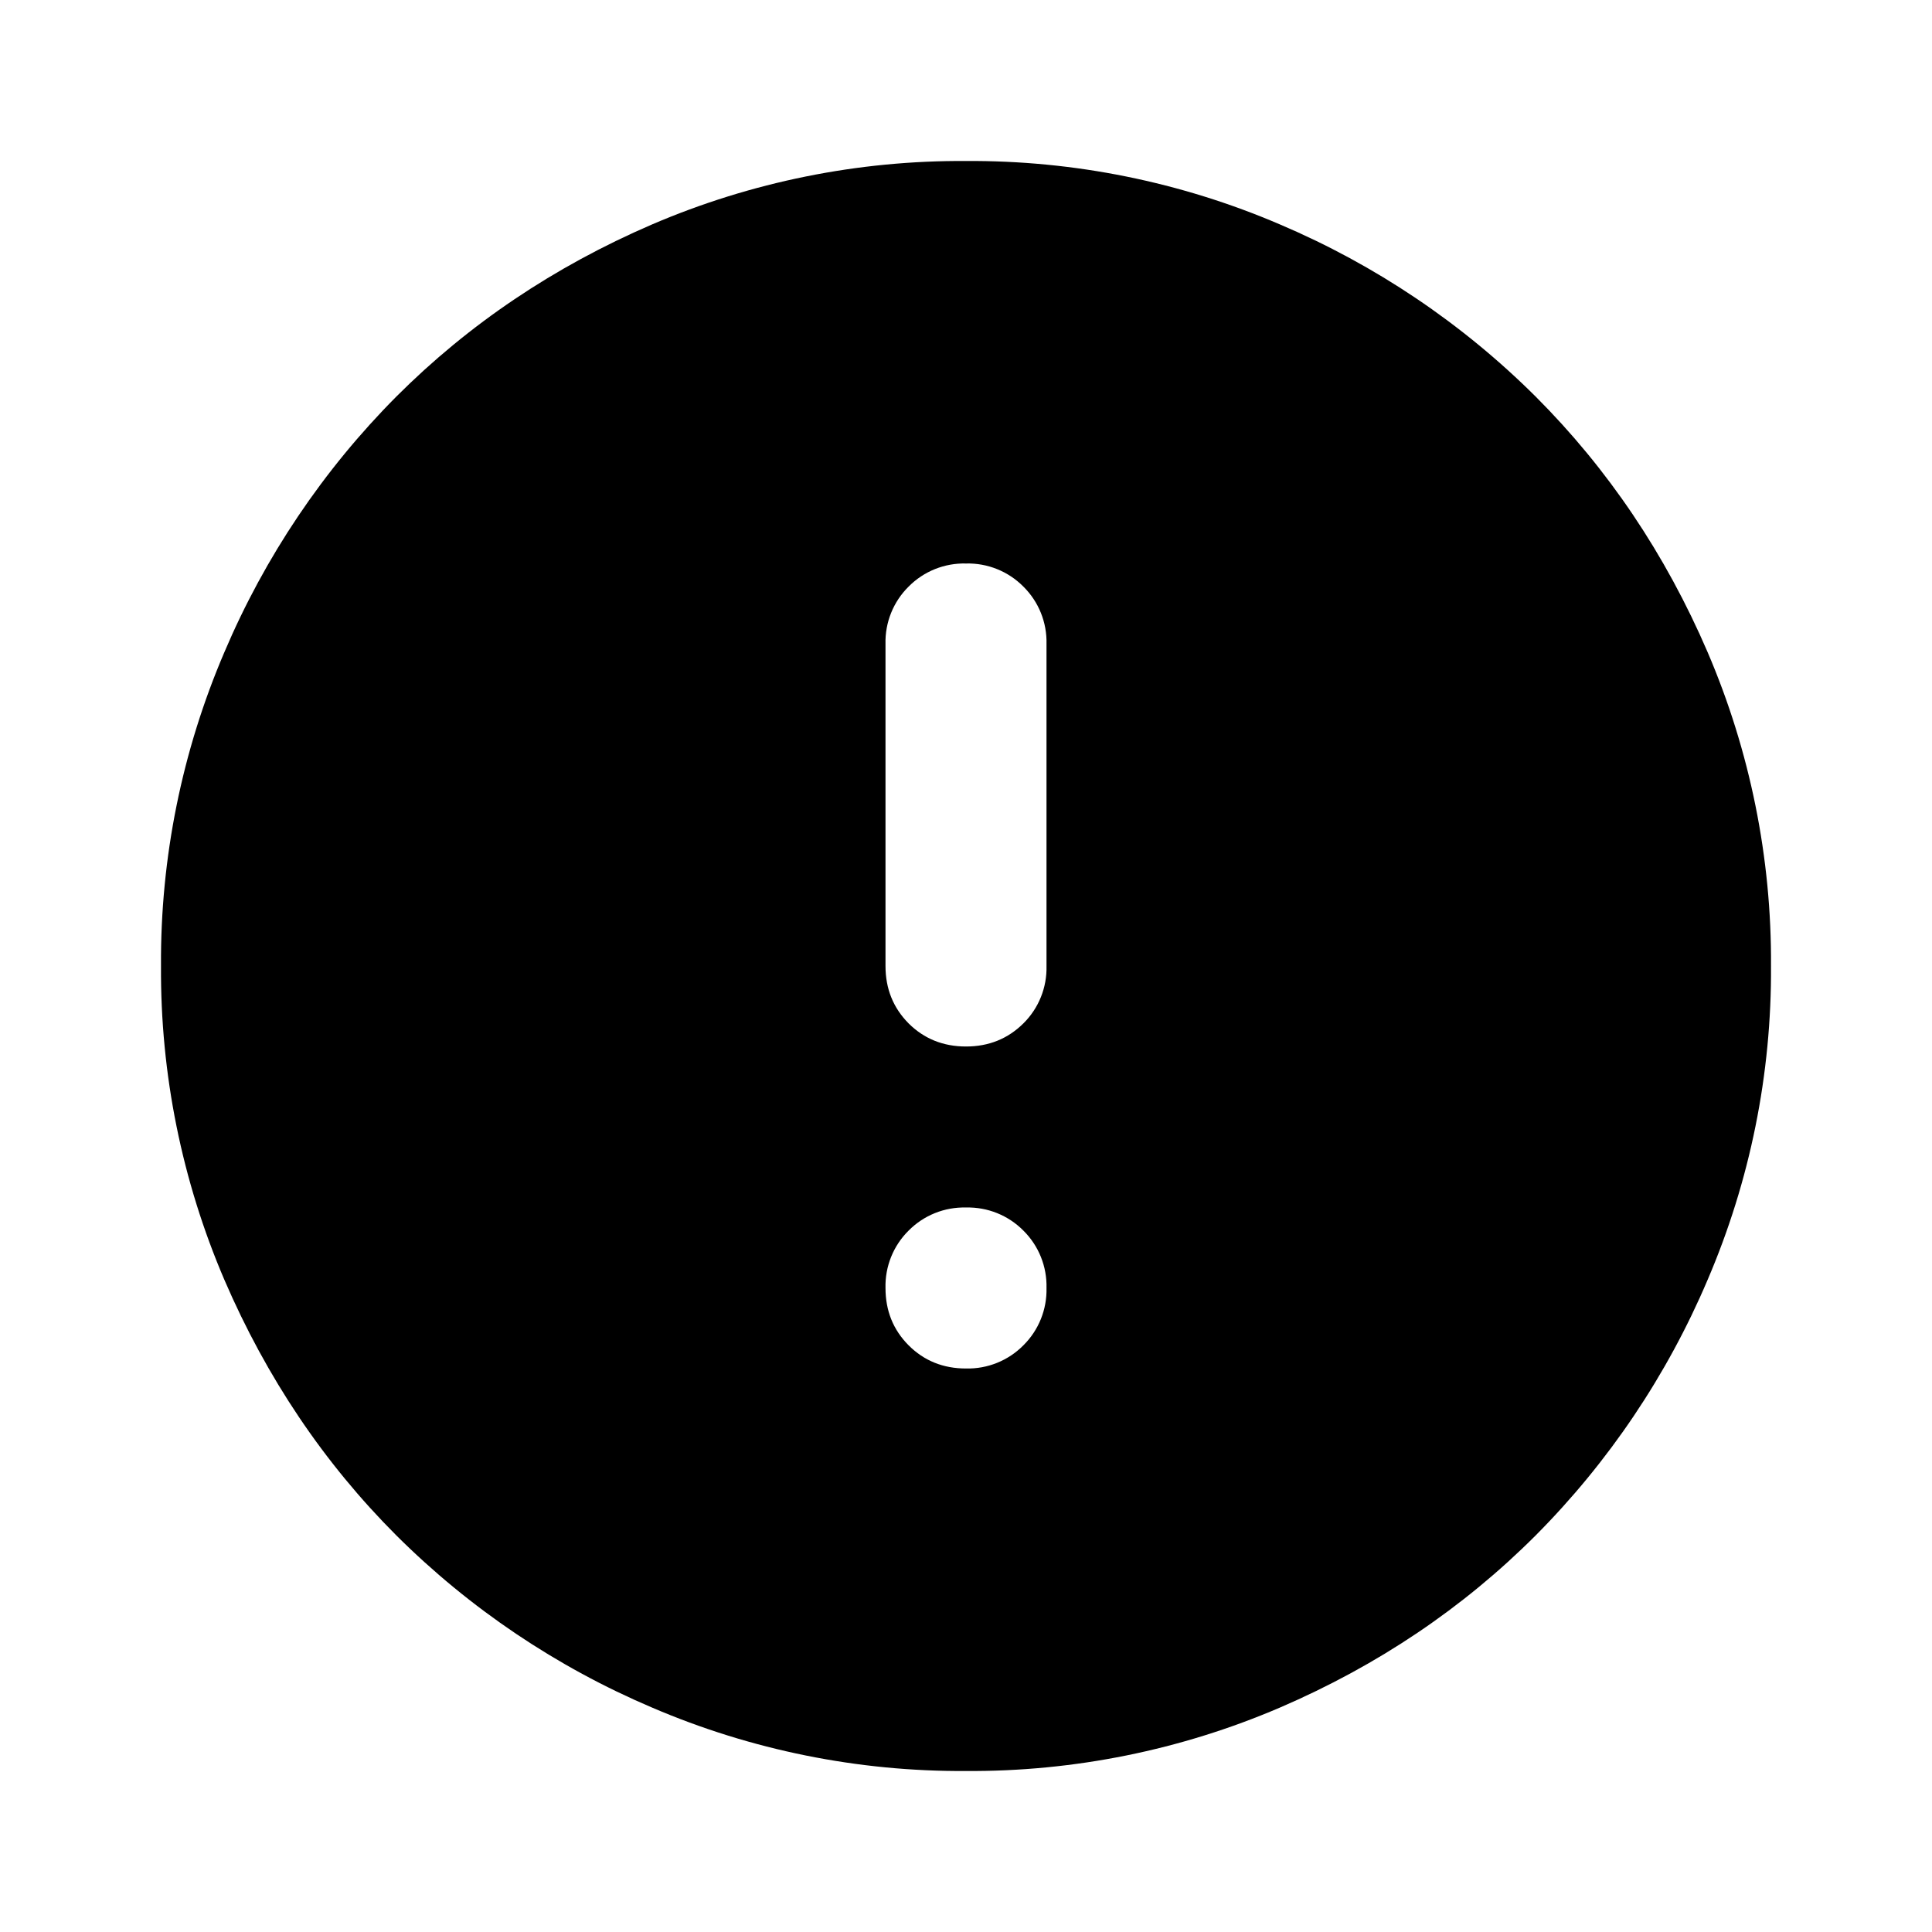
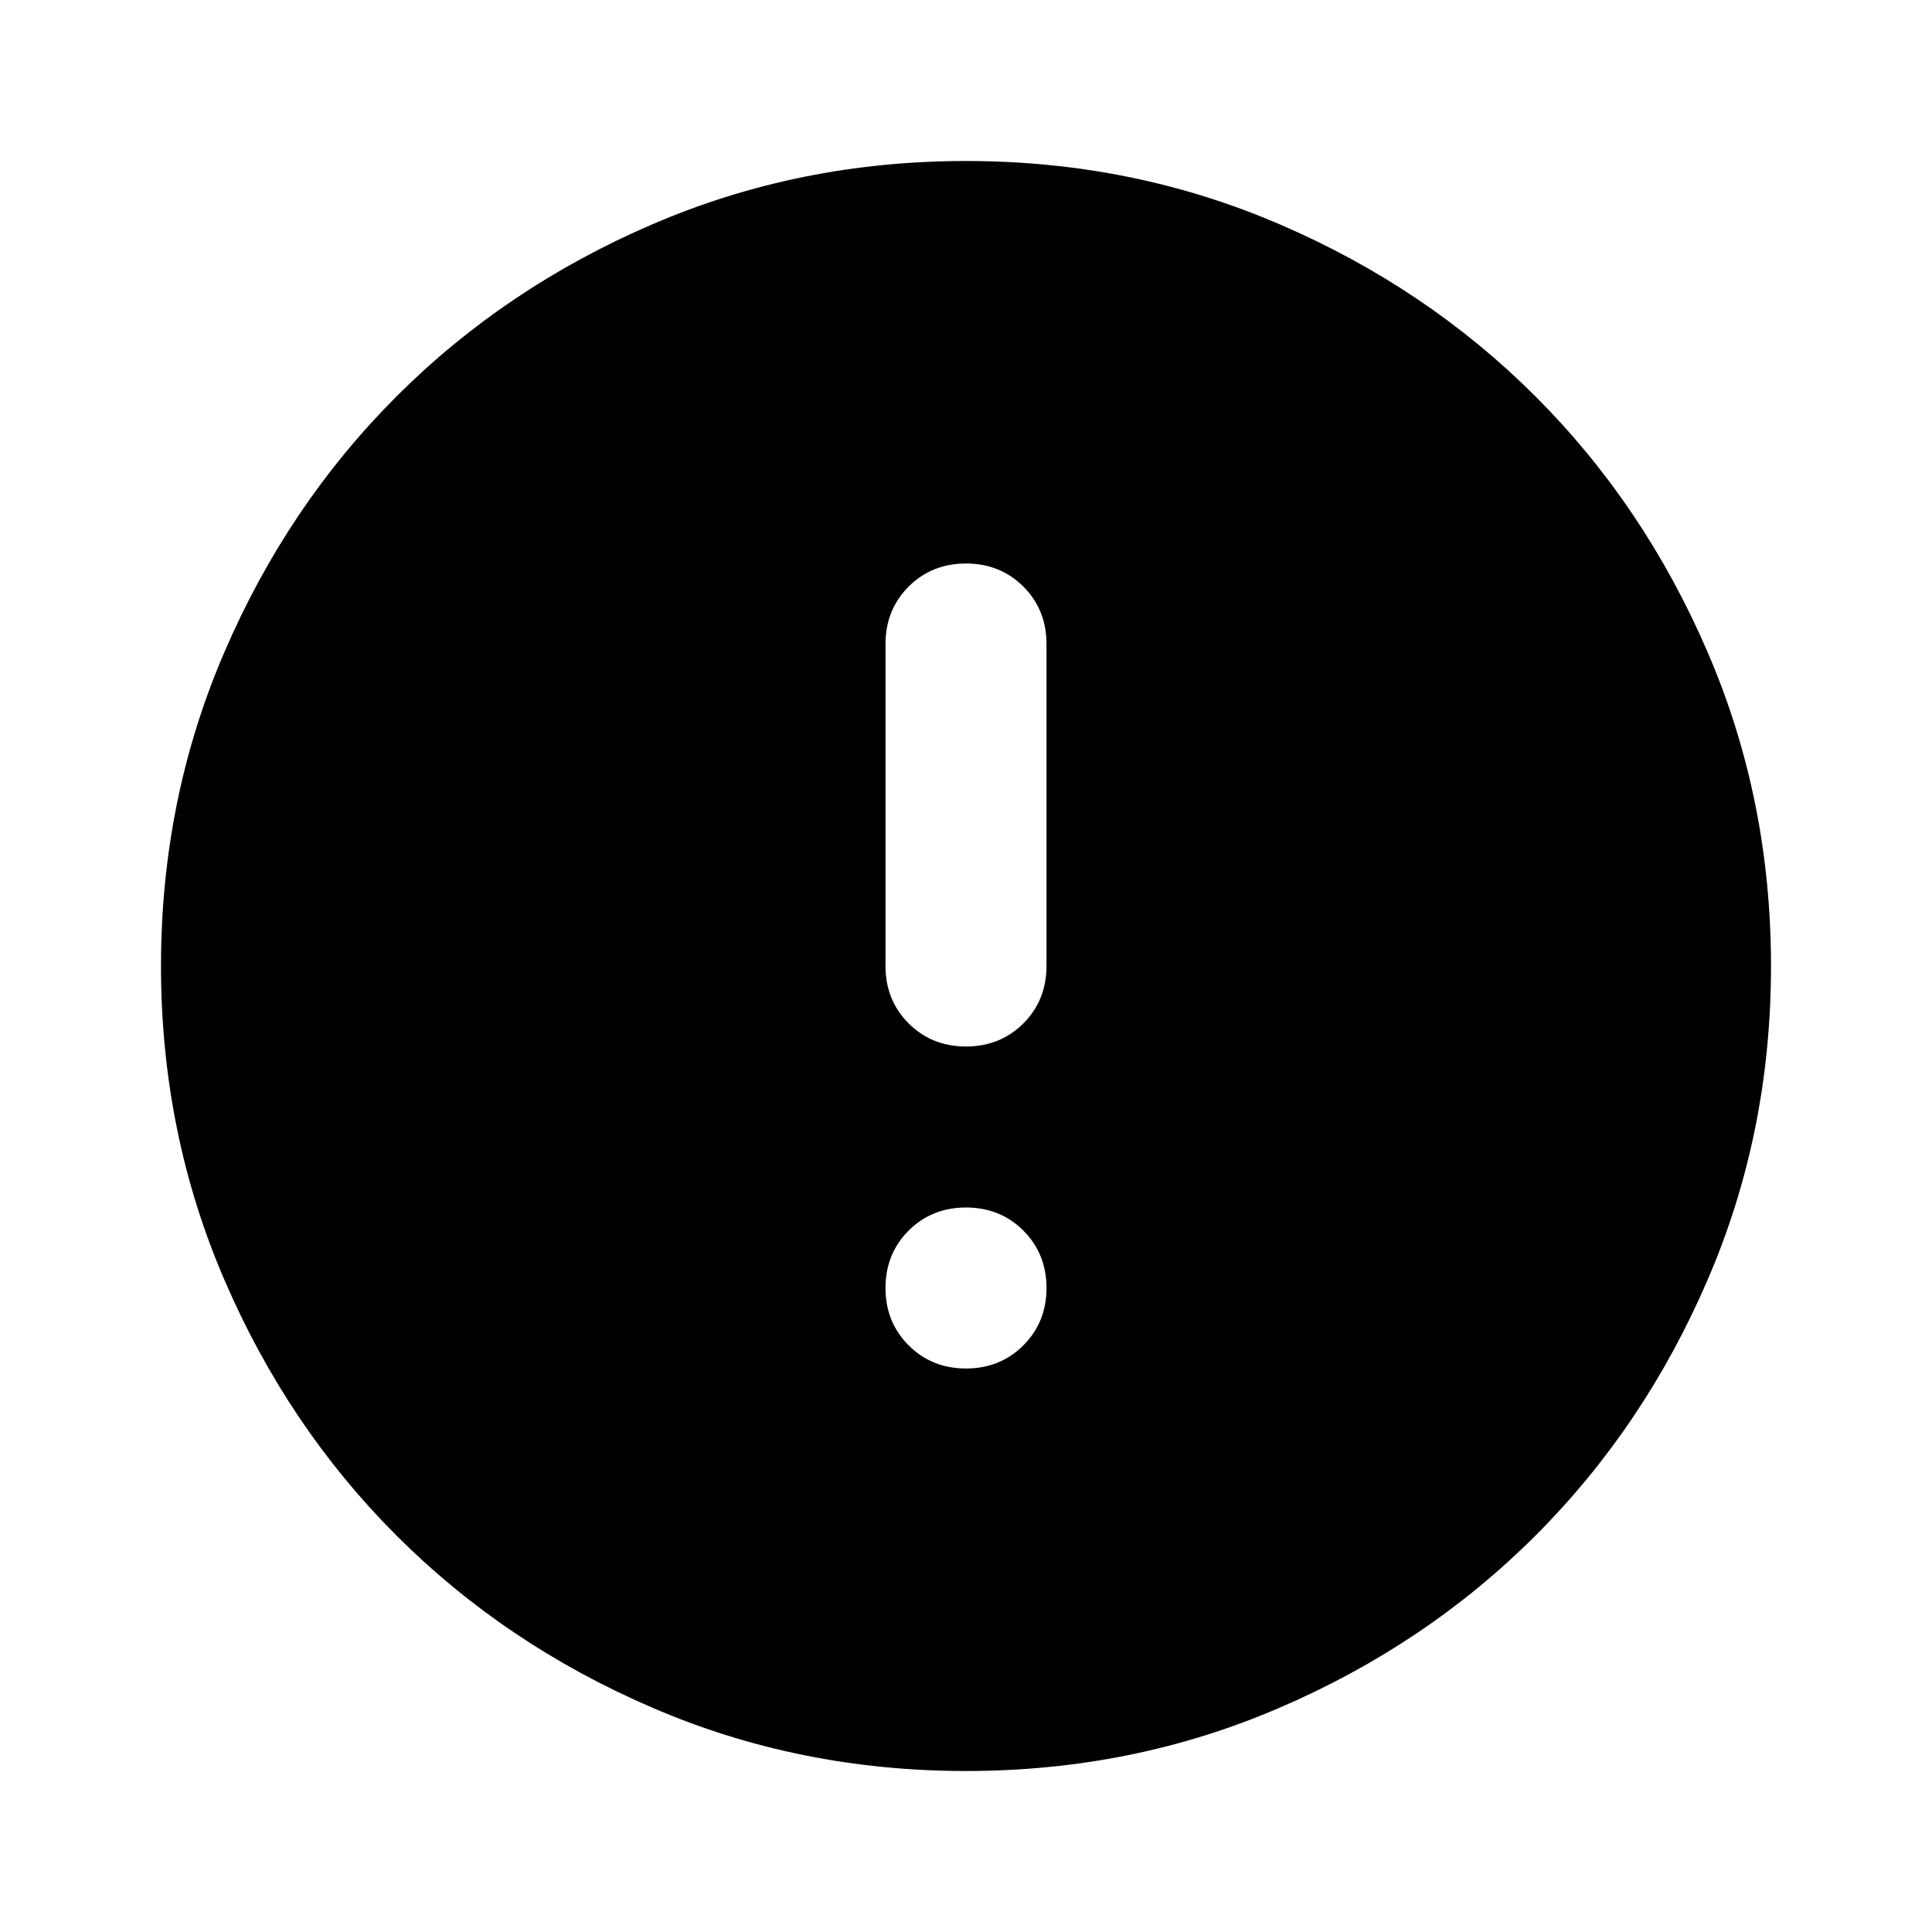
- <svg xmlns="http://www.w3.org/2000/svg" width="24" height="24" fill="currentColor" viewBox="0 0 24 24">
-   <path fill="currentColor" d="M12 17a.97.97 0 0 0 .713-.288A.968.968 0 0 0 13 16a.968.968 0 0 0-.287-.713A.968.968 0 0 0 12 15a.968.968 0 0 0-.713.287A.968.968 0 0 0 11 16c0 .283.096.52.287.712.192.192.43.288.713.288Zm0-4c.283 0 .52-.096.713-.287A.968.968 0 0 0 13 12V8a.967.967 0 0 0-.287-.713A.968.968 0 0 0 12 7a.968.968 0 0 0-.713.287A.967.967 0 0 0 11 8v4c0 .283.096.52.287.713.192.191.43.287.713.287Zm0 9a9.738 9.738 0 0 1-3.9-.788 10.099 10.099 0 0 1-3.175-2.137c-.9-.9-1.612-1.958-2.137-3.175A9.738 9.738 0 0 1 2 12a9.74 9.74 0 0 1 .788-3.9 10.099 10.099 0 0 1 2.137-3.175c.9-.9 1.958-1.612 3.175-2.137A9.738 9.738 0 0 1 12 2a9.74 9.74 0 0 1 3.9.788 10.098 10.098 0 0 1 3.175 2.137c.9.9 1.613 1.958 2.137 3.175A9.738 9.738 0 0 1 22 12a9.738 9.738 0 0 1-.788 3.9 10.098 10.098 0 0 1-2.137 3.175c-.9.9-1.958 1.613-3.175 2.137A9.738 9.738 0 0 1 12 22Z" />
+ <svg xmlns="http://www.w3.org/2000/svg" width="24" height="24" viewBox="0 0 24 24" fill="none">
+   <path d="M12 17C12.283 17 12.521 16.904 12.713 16.712C12.904 16.521 13 16.283 13 16C13 15.717 12.904 15.479 12.713 15.287C12.521 15.096 12.283 15 12 15C11.717 15 11.479 15.096 11.287 15.287C11.096 15.479 11 15.717 11 16C11 16.283 11.096 16.521 11.287 16.712C11.479 16.904 11.717 17 12 17ZM12 13C12.283 13 12.521 12.904 12.713 12.713C12.904 12.521 13 12.283 13 12V8C13 7.717 12.904 7.479 12.713 7.287C12.521 7.096 12.283 7 12 7C11.717 7 11.479 7.096 11.287 7.287C11.096 7.479 11 7.717 11 8V12C11 12.283 11.096 12.521 11.287 12.713C11.479 12.904 11.717 13 12 13ZM12 22C10.617 22 9.317 21.738 8.1 21.212C6.883 20.688 5.825 19.975 4.925 19.075C4.025 18.175 3.312 17.117 2.788 15.9C2.263 14.683 2 13.383 2 12C2 10.617 2.263 9.317 2.788 8.1C3.312 6.883 4.025 5.825 4.925 4.925C5.825 4.025 6.883 3.312 8.1 2.788C9.317 2.263 10.617 2 12 2C13.383 2 14.683 2.263 15.9 2.788C17.117 3.312 18.175 4.025 19.075 4.925C19.975 5.825 20.688 6.883 21.212 8.1C21.738 9.317 22 10.617 22 12C22 13.383 21.738 14.683 21.212 15.9C20.688 17.117 19.975 18.175 19.075 19.075C18.175 19.975 17.117 20.688 15.9 21.212C14.683 21.738 13.383 22 12 22Z" fill="currentColor" />
</svg>
